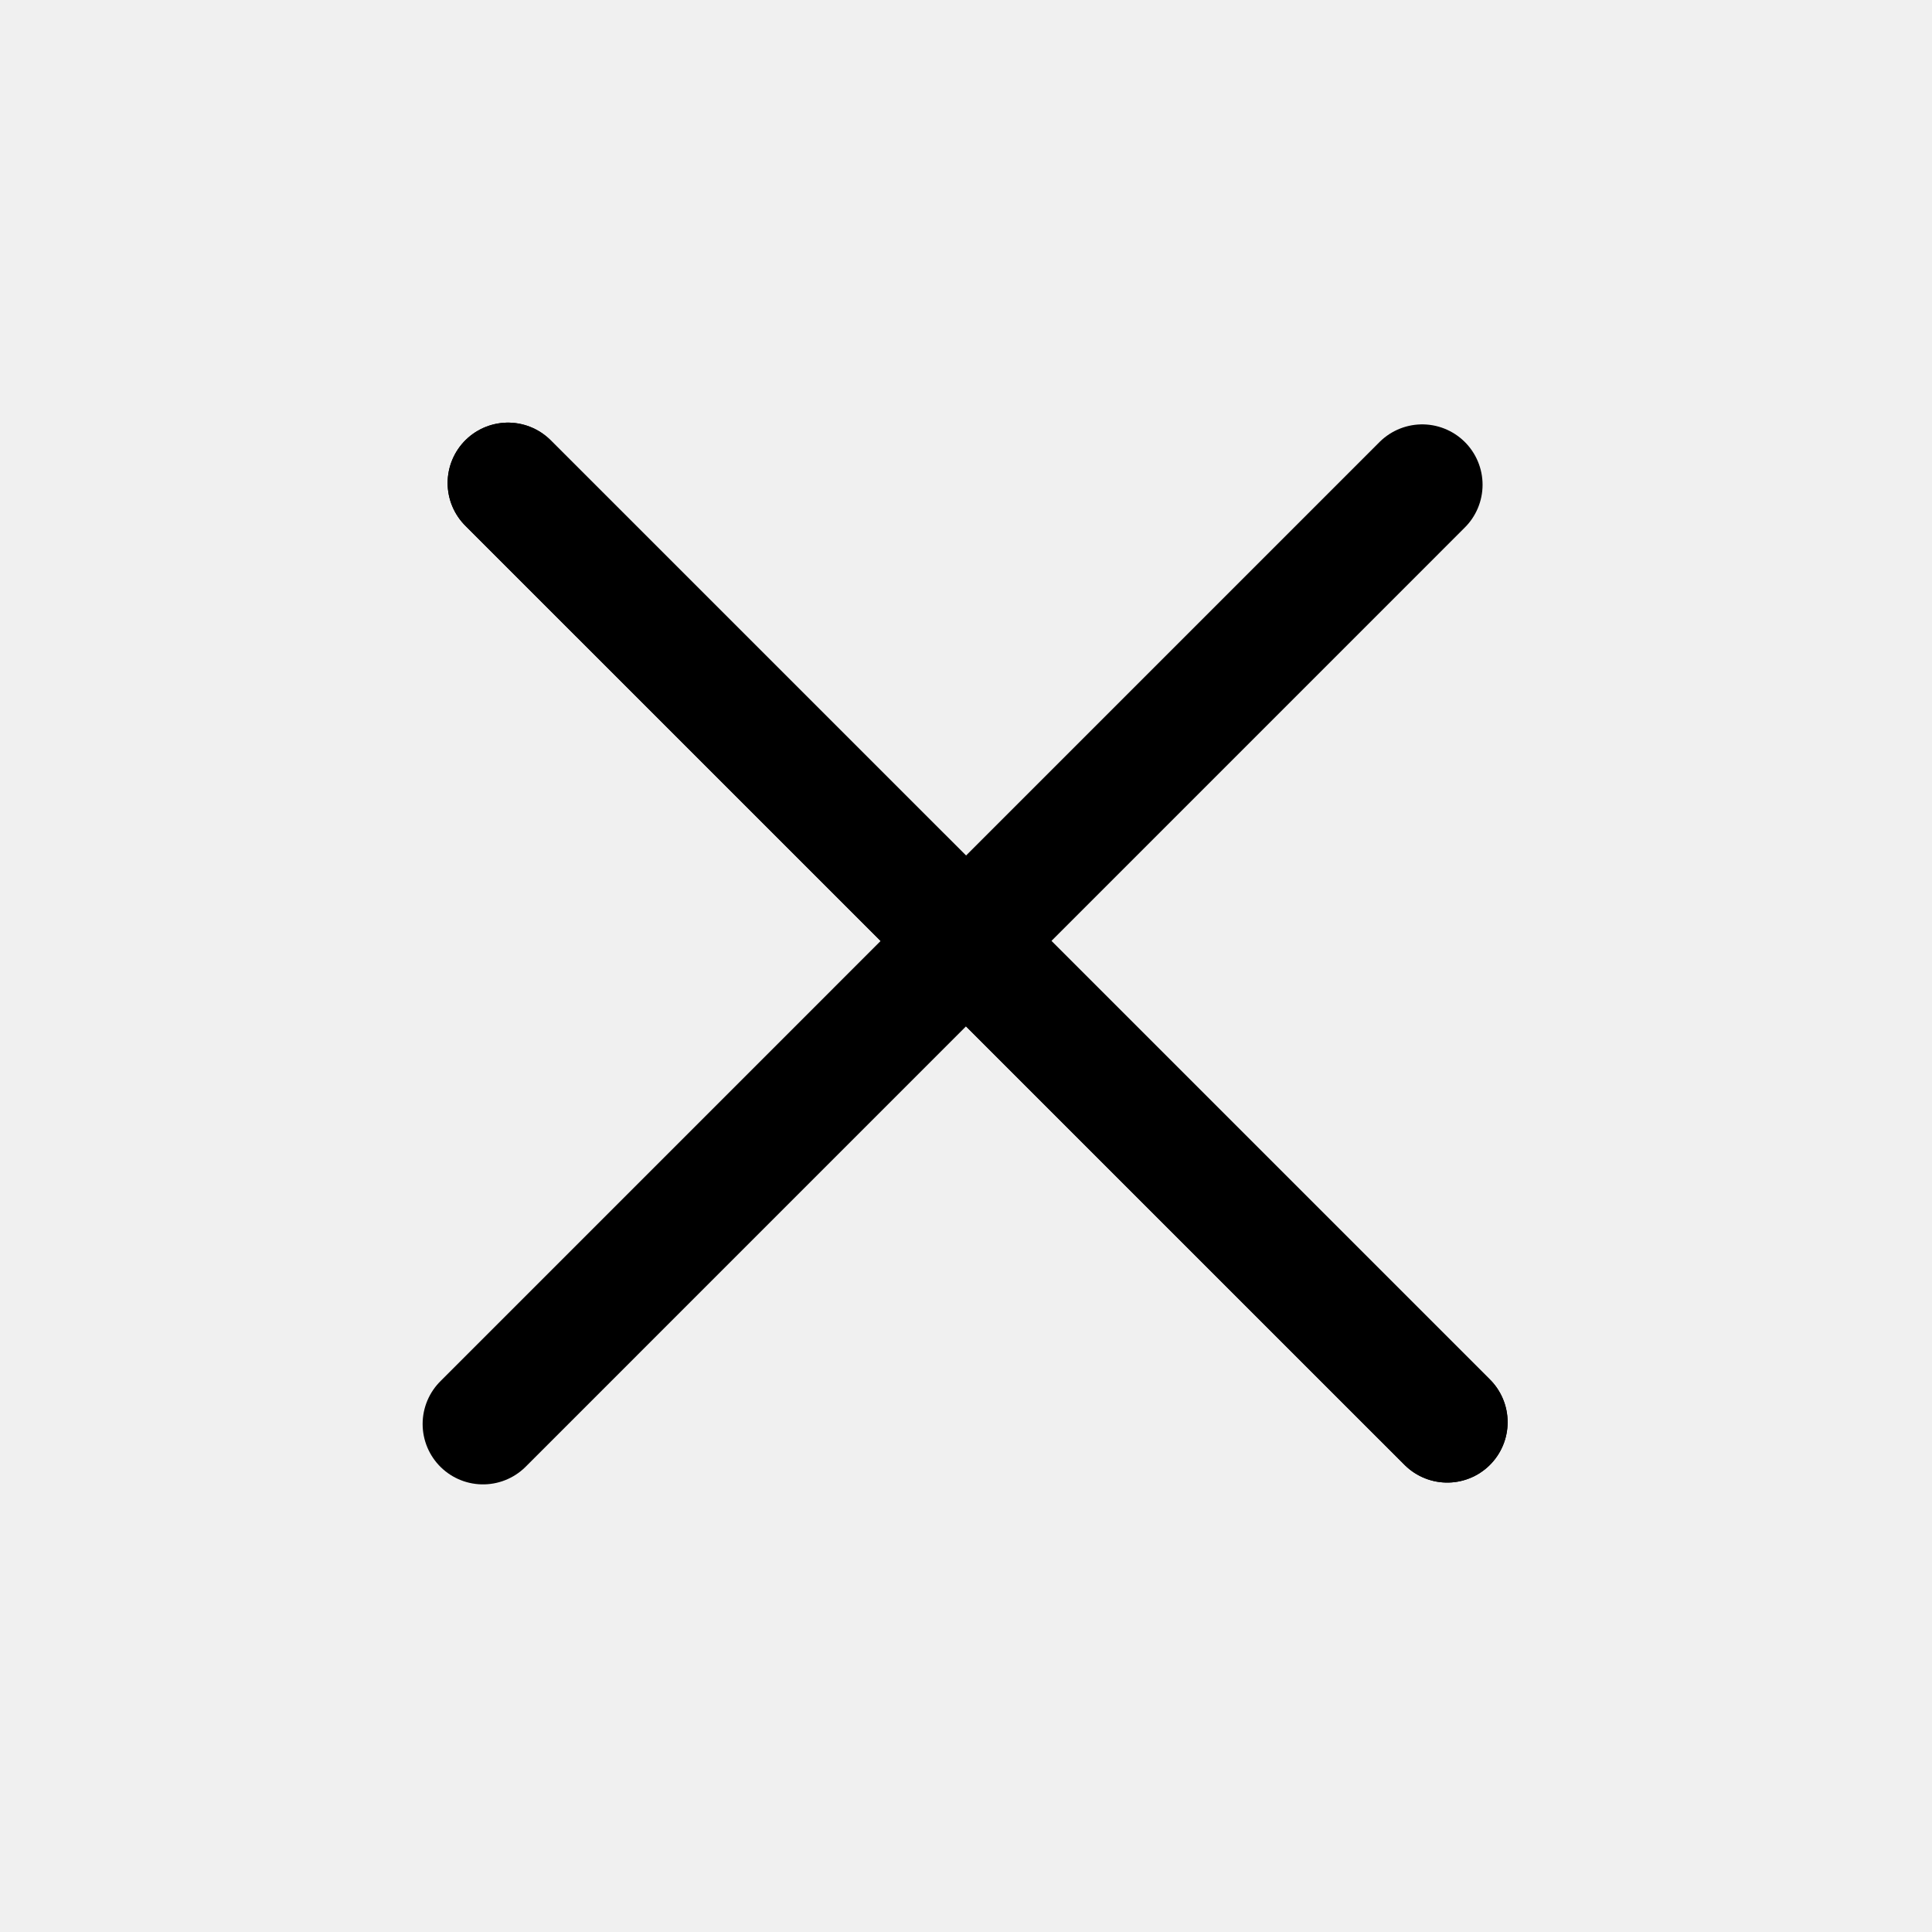
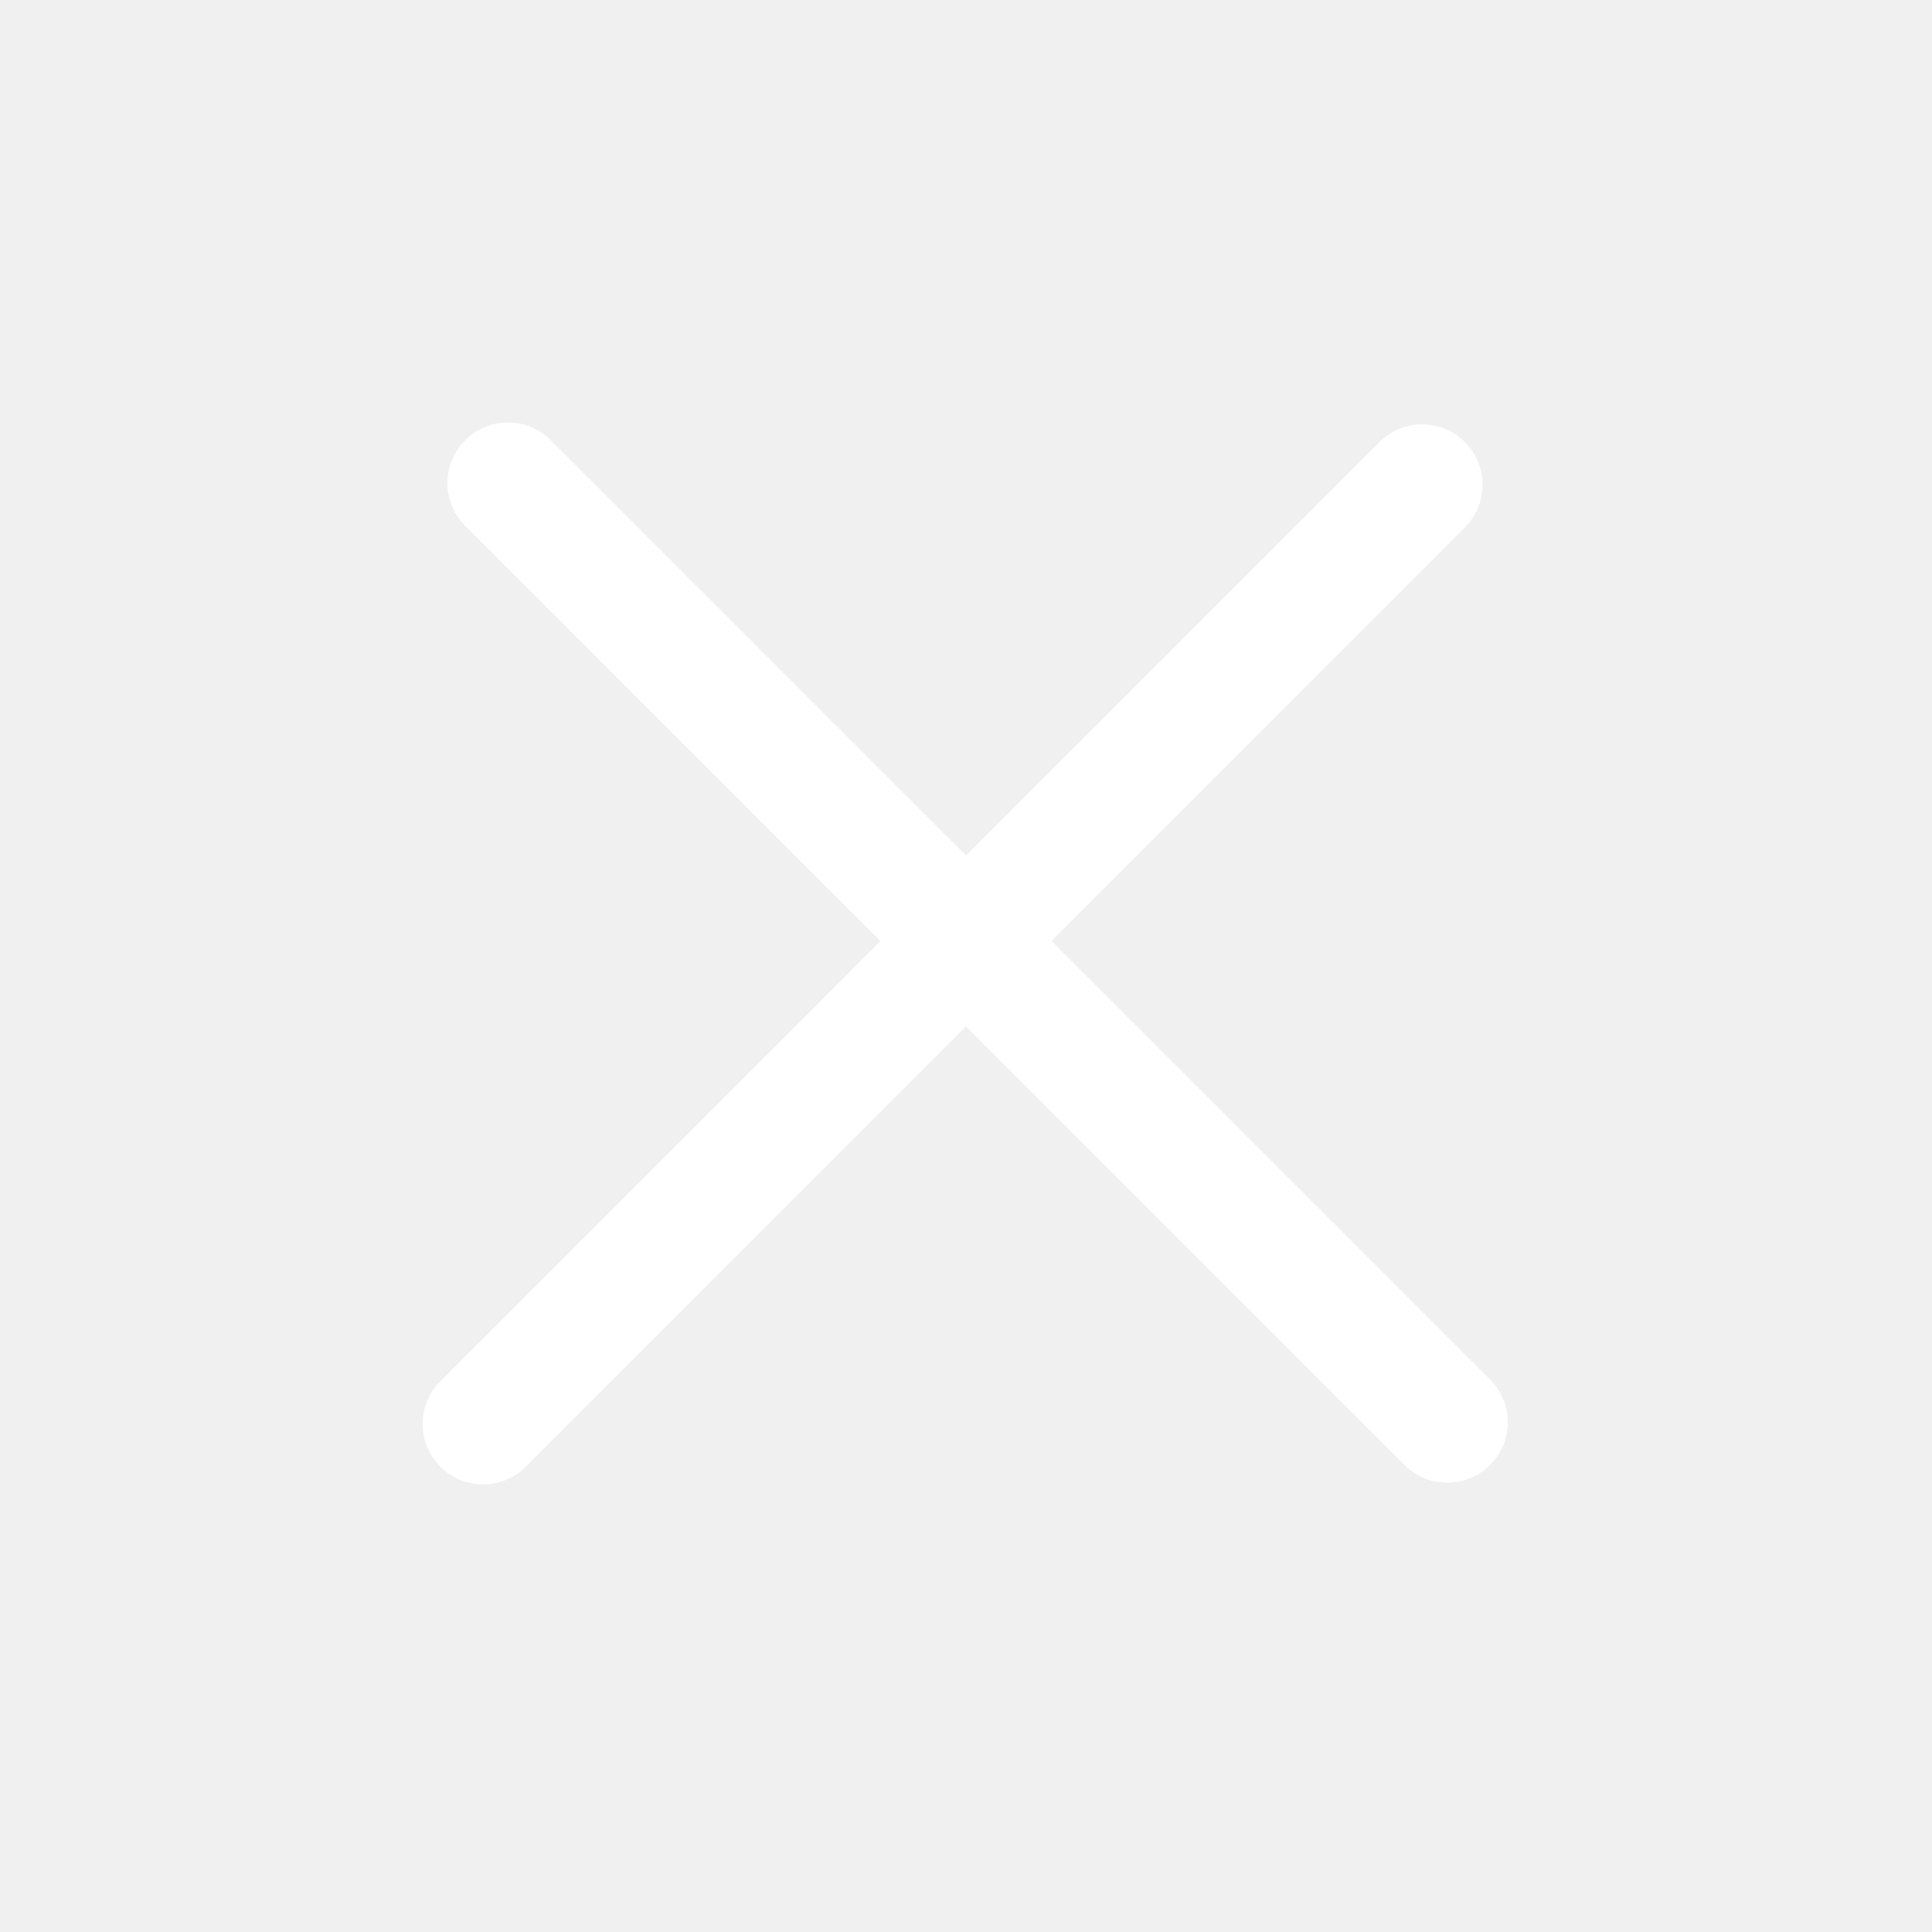
<svg xmlns="http://www.w3.org/2000/svg" width="32" height="32" viewBox="0 0 32 32" fill="none">
-   <line x1="8.414" y1="8" x2="23.971" y2="23.556" stroke="black" stroke-width="2" stroke-linecap="round" />
-   <line x1="8.414" y1="8" x2="23.971" y2="23.556" stroke="black" stroke-width="2" stroke-linecap="round" />
-   <line x1="8" y1="23.586" x2="23.556" y2="8.029" stroke="black" stroke-width="2" stroke-linecap="round" />
+   <line x1="8.414" y1="8" x2="23.971" y2="23.556" stroke="white" stroke-width="2" stroke-linecap="round" />
+   <line x1="8.414" y1="8" x2="23.971" y2="23.556" stroke="white" stroke-width="2" stroke-linecap="round" />
+   <line x1="8" y1="23.586" x2="23.556" y2="8.029" stroke="white" stroke-width="2" stroke-linecap="round" />
</svg>
